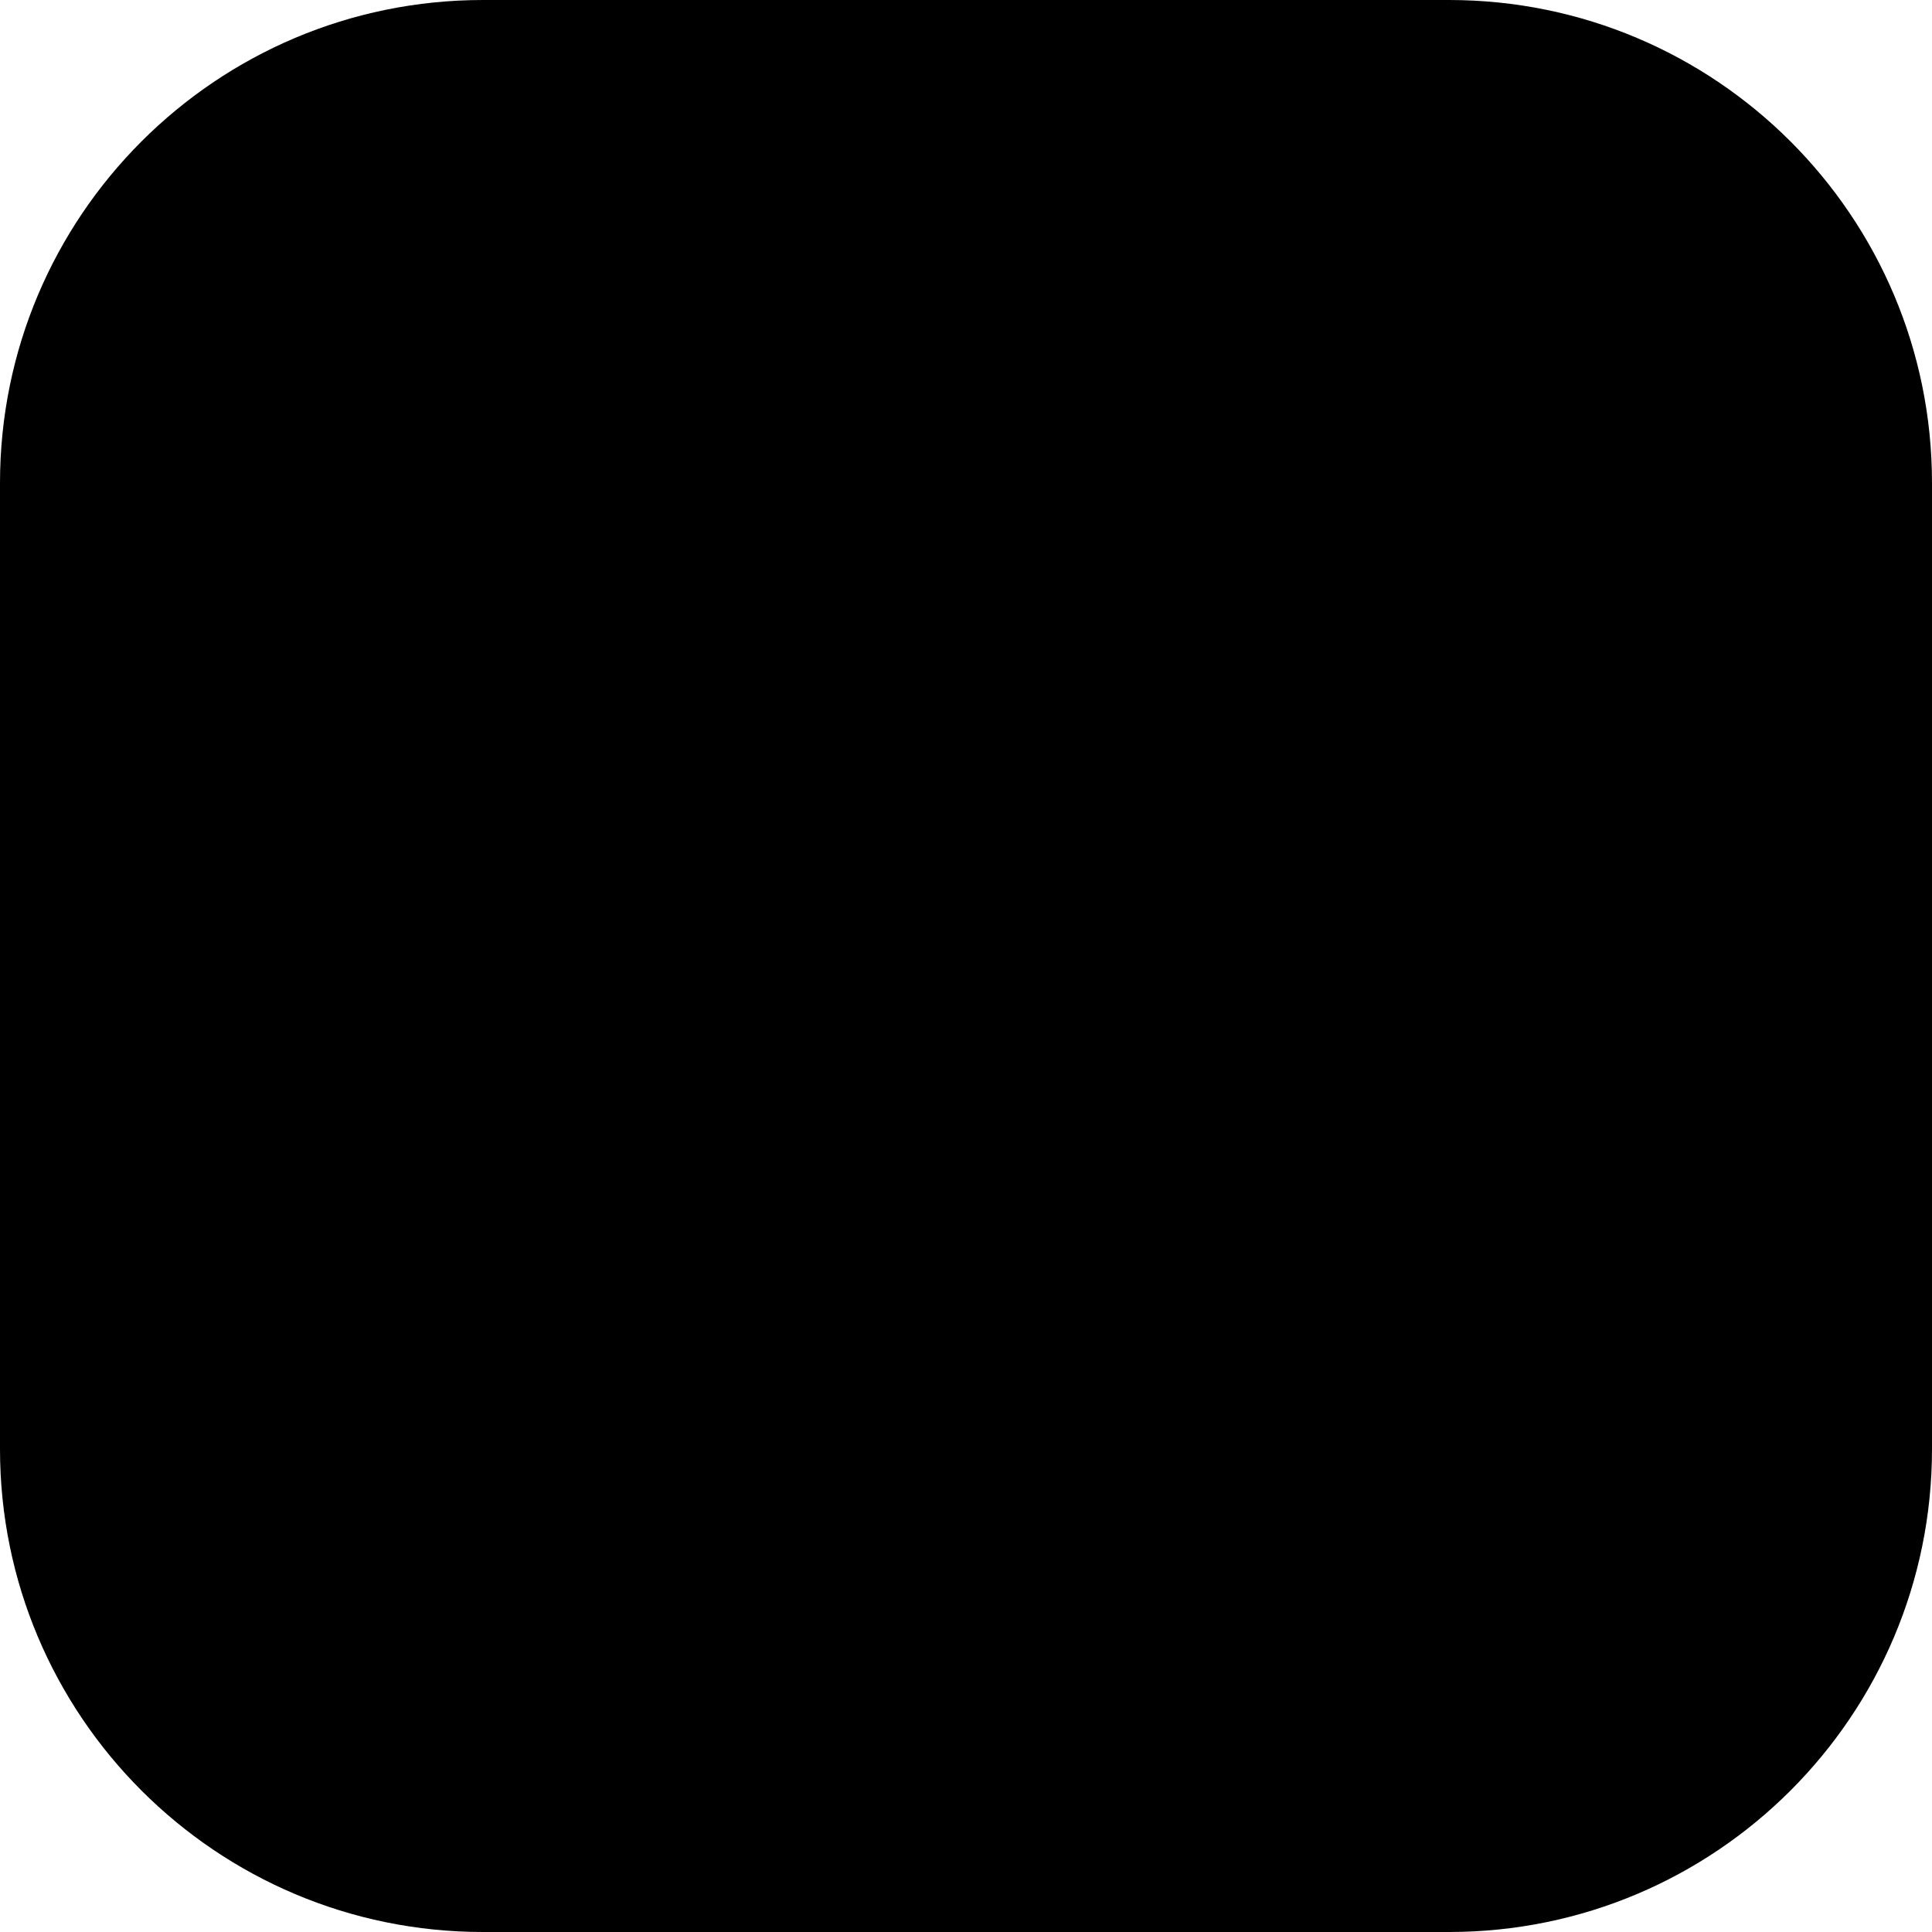
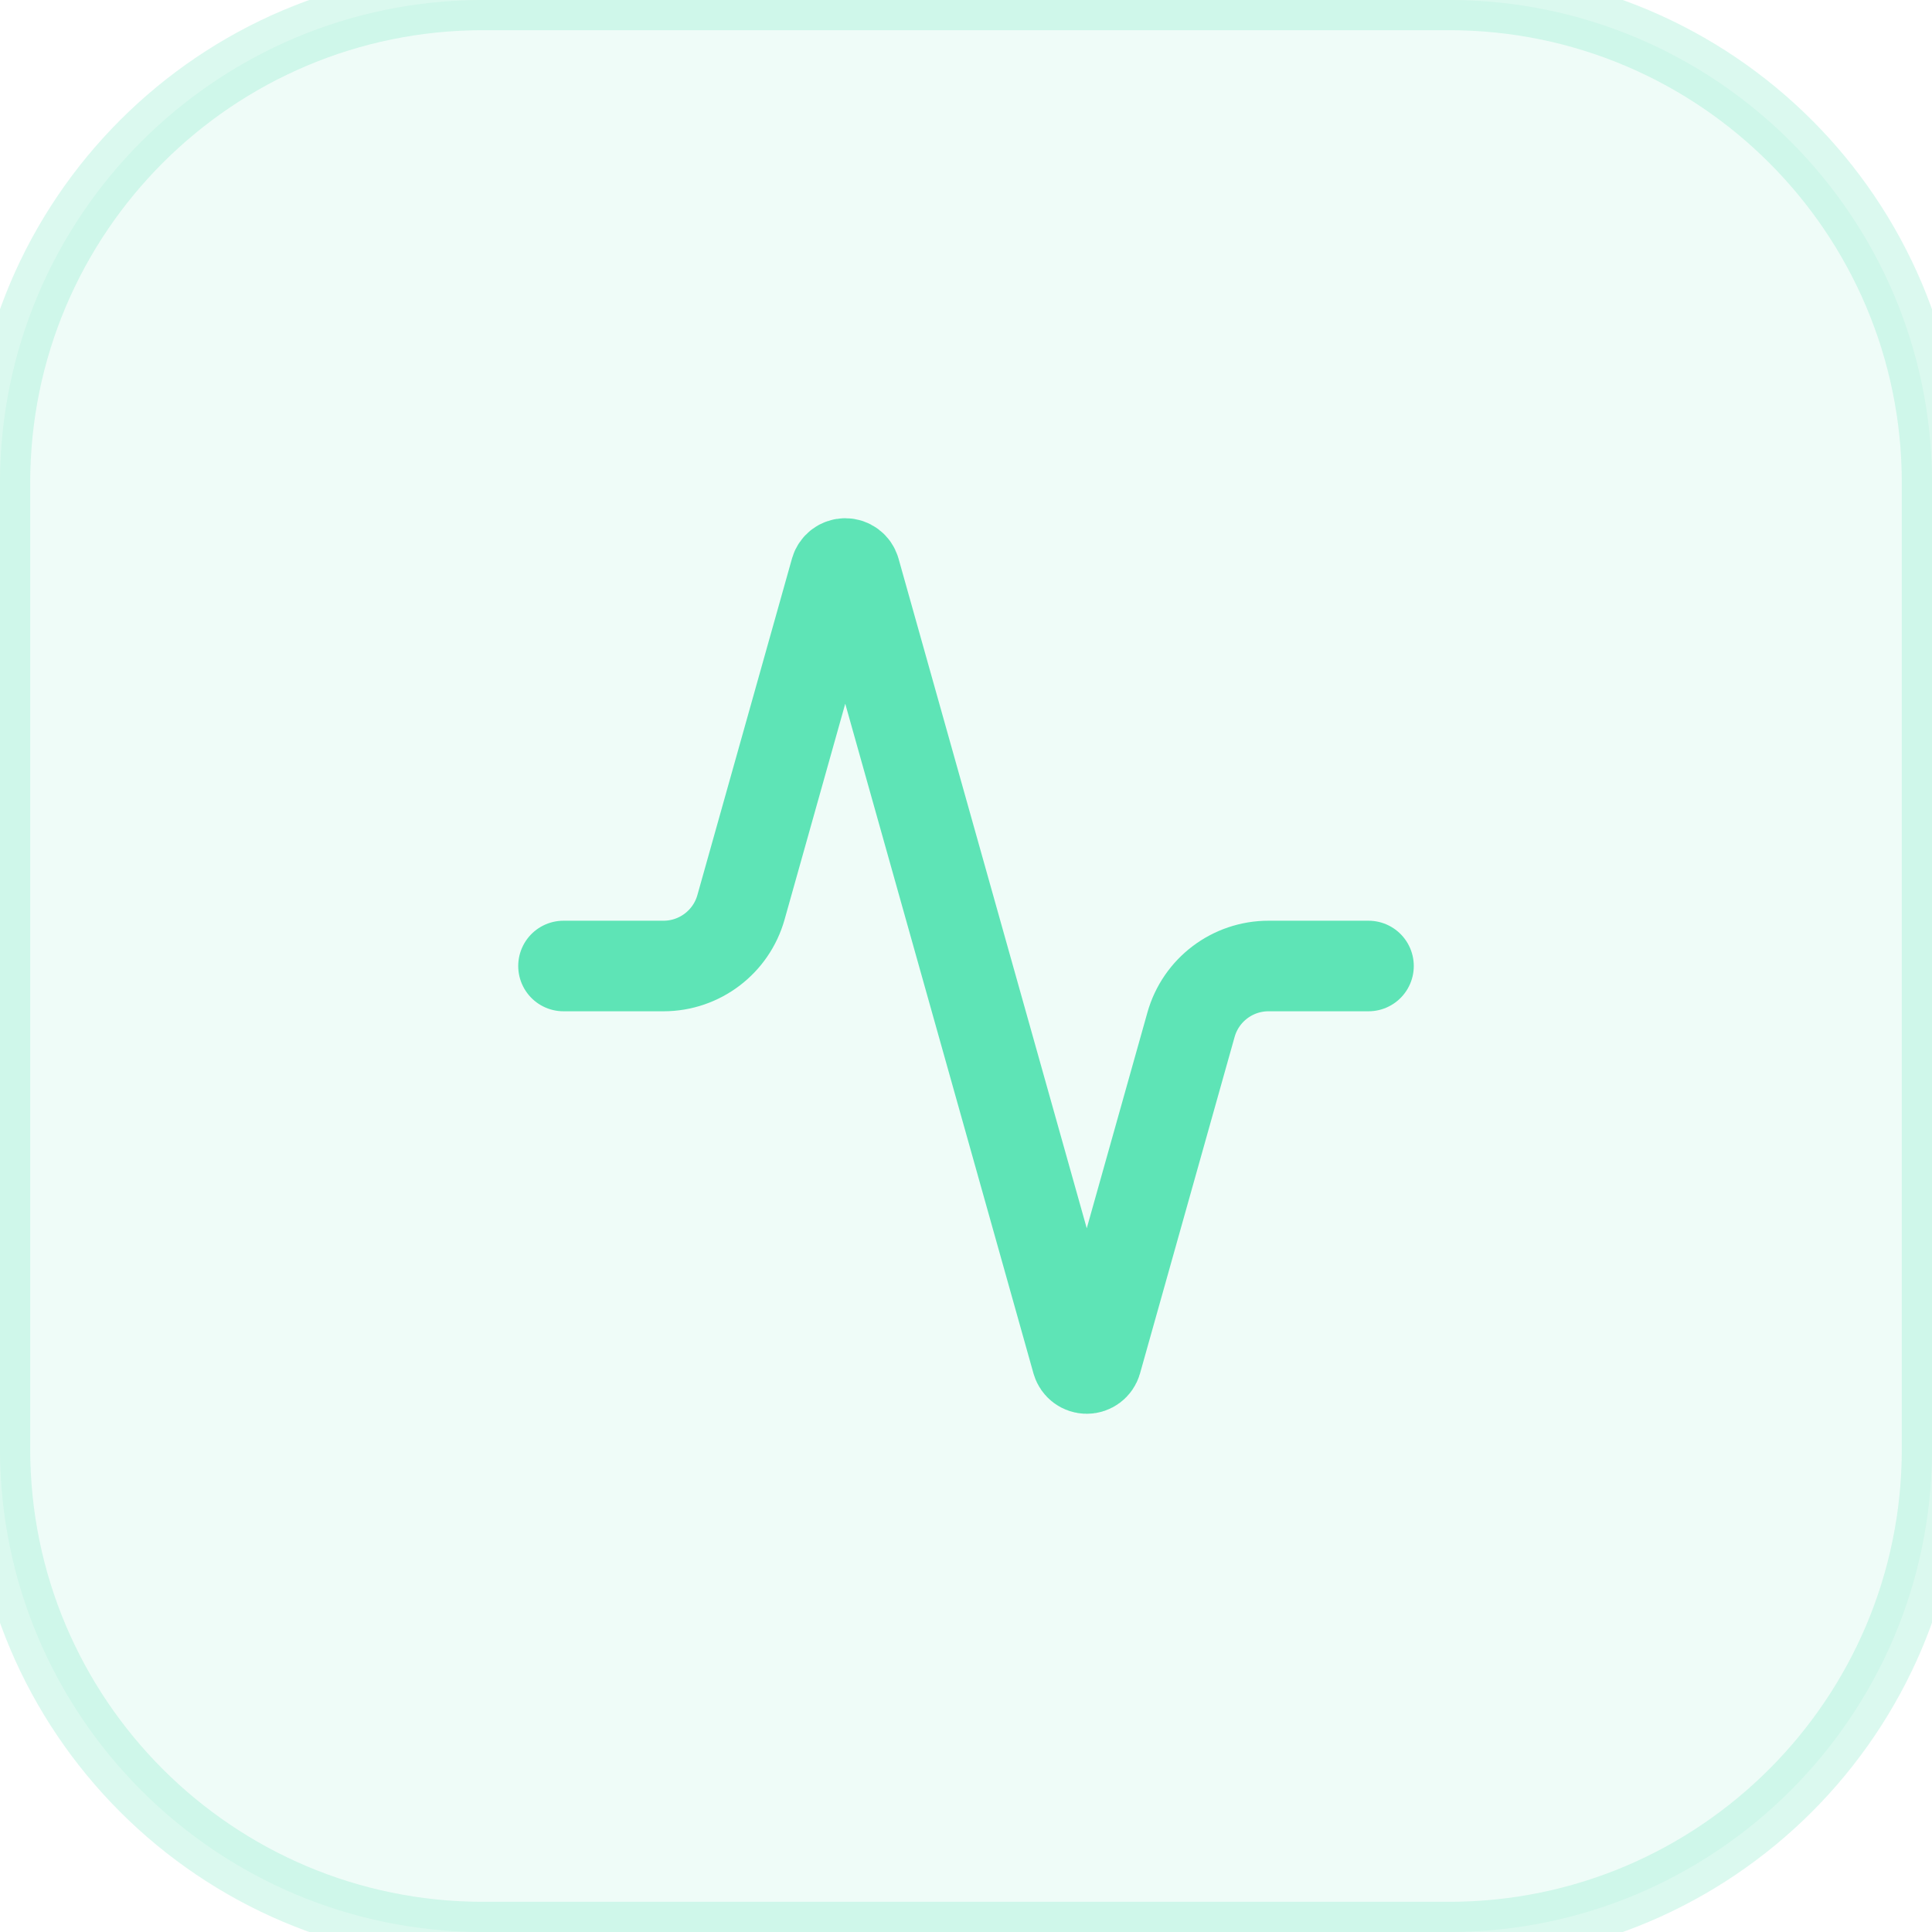
<svg xmlns="http://www.w3.org/2000/svg" viewBox="0 0 32 32" role="img" aria-label="DataSignalGTM">
-   <rect width="32" height="32" rx="8" fill="oklch(0.72 0.17 156 / 0.1)" stroke="oklch(0.72 0.17 156 / 0.22)" stroke-width="1" />
-   <g transform="translate(4 4) scale(0.6666667)">
-     <path fill="none" stroke="oklch(0.72 0.17 156)" stroke-width="2.25" stroke-linecap="round" stroke-linejoin="round" d="M22 12h-2.48a2 2 0 0 0-1.93 1.46l-2.35 8.36a.25.25 0 0 1-.48 0L9.24 2.18a.25.25 0 0 0-.48 0l-2.35 8.36A2 2 0 0 1 4.49 12H2" />
-   </g>
+   <rect width="32" height="32" rx="8" fill="rgba(94, 228, 182, 0.1)" stroke="rgba(94, 228, 182, 0.22)" stroke-width="1" />
+   <svg x="8" y="8" width="16" height="16" viewBox="0 0 24 24">
+     <path fill="none" stroke="rgb(94, 228, 182)" stroke-width="2.25" stroke-linecap="round" stroke-linejoin="round" d="M22 12h-2.48a2 2 0 0 0-1.93 1.46l-2.35 8.36a.25.25 0 0 1-.48 0L9.24 2.18a.25.25 0 0 0-.48 0l-2.35 8.36A2 2 0 0 1 4.49 12H2" />
+   </svg>
</svg>
